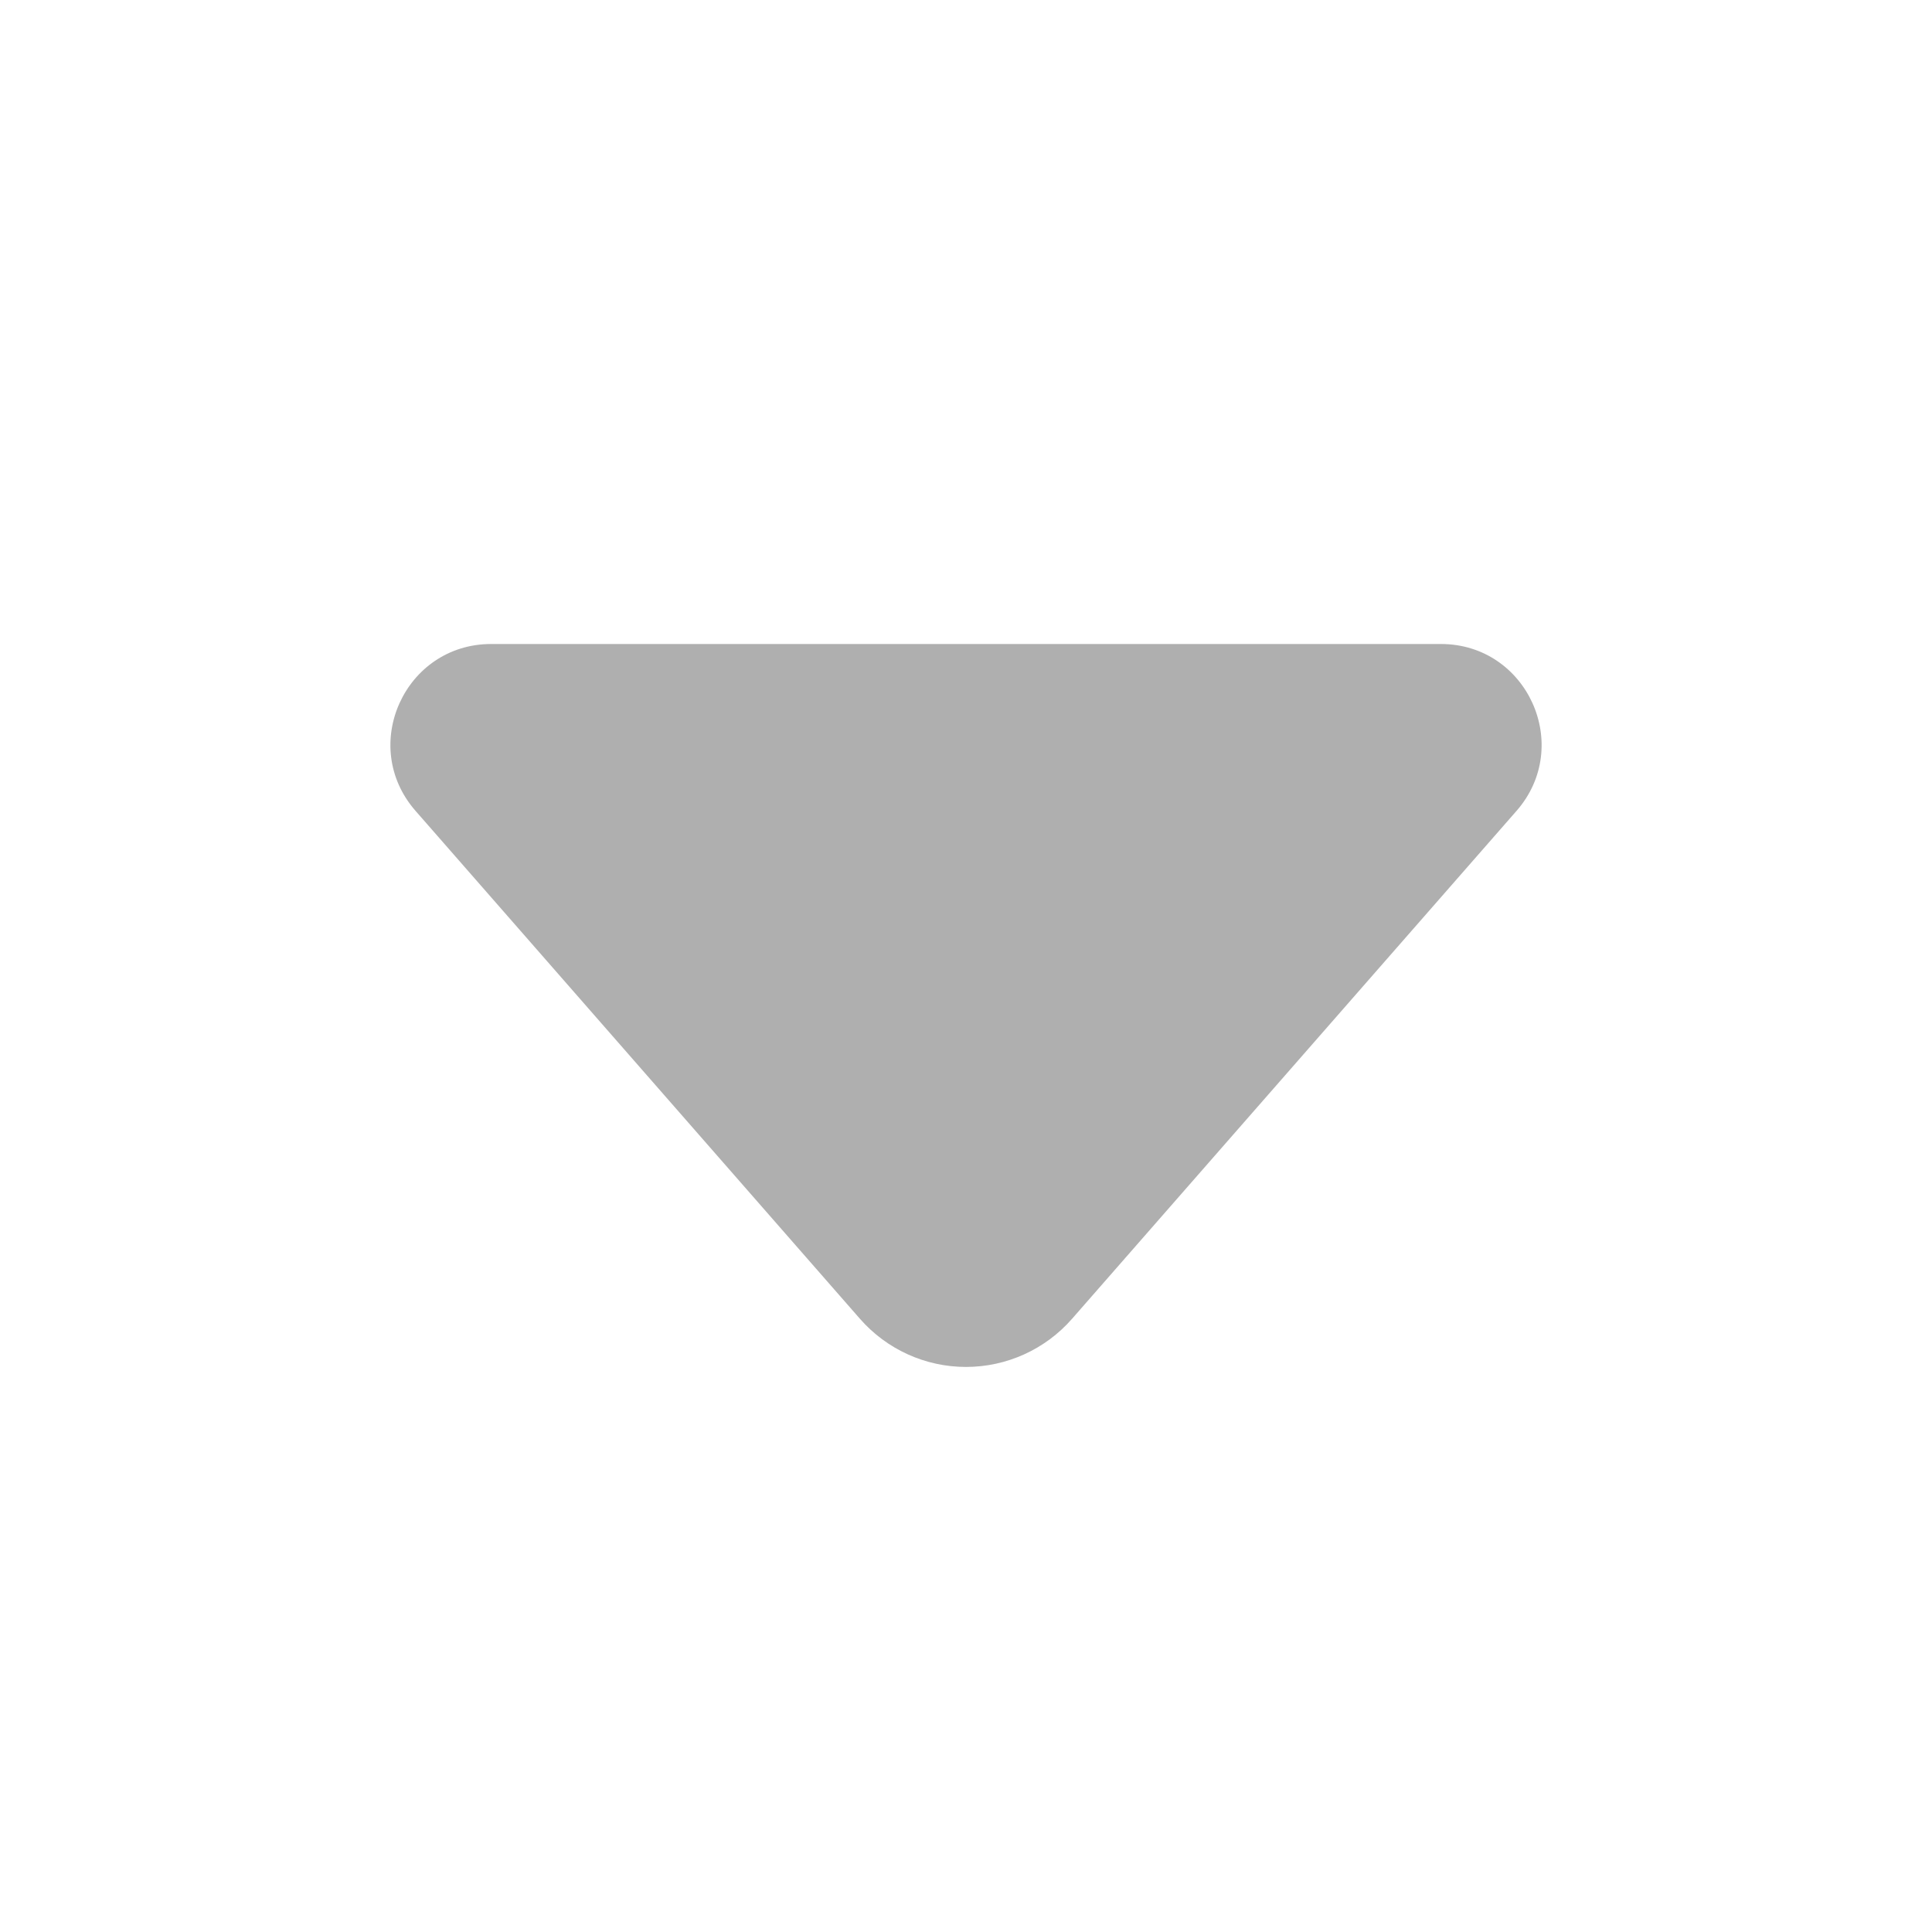
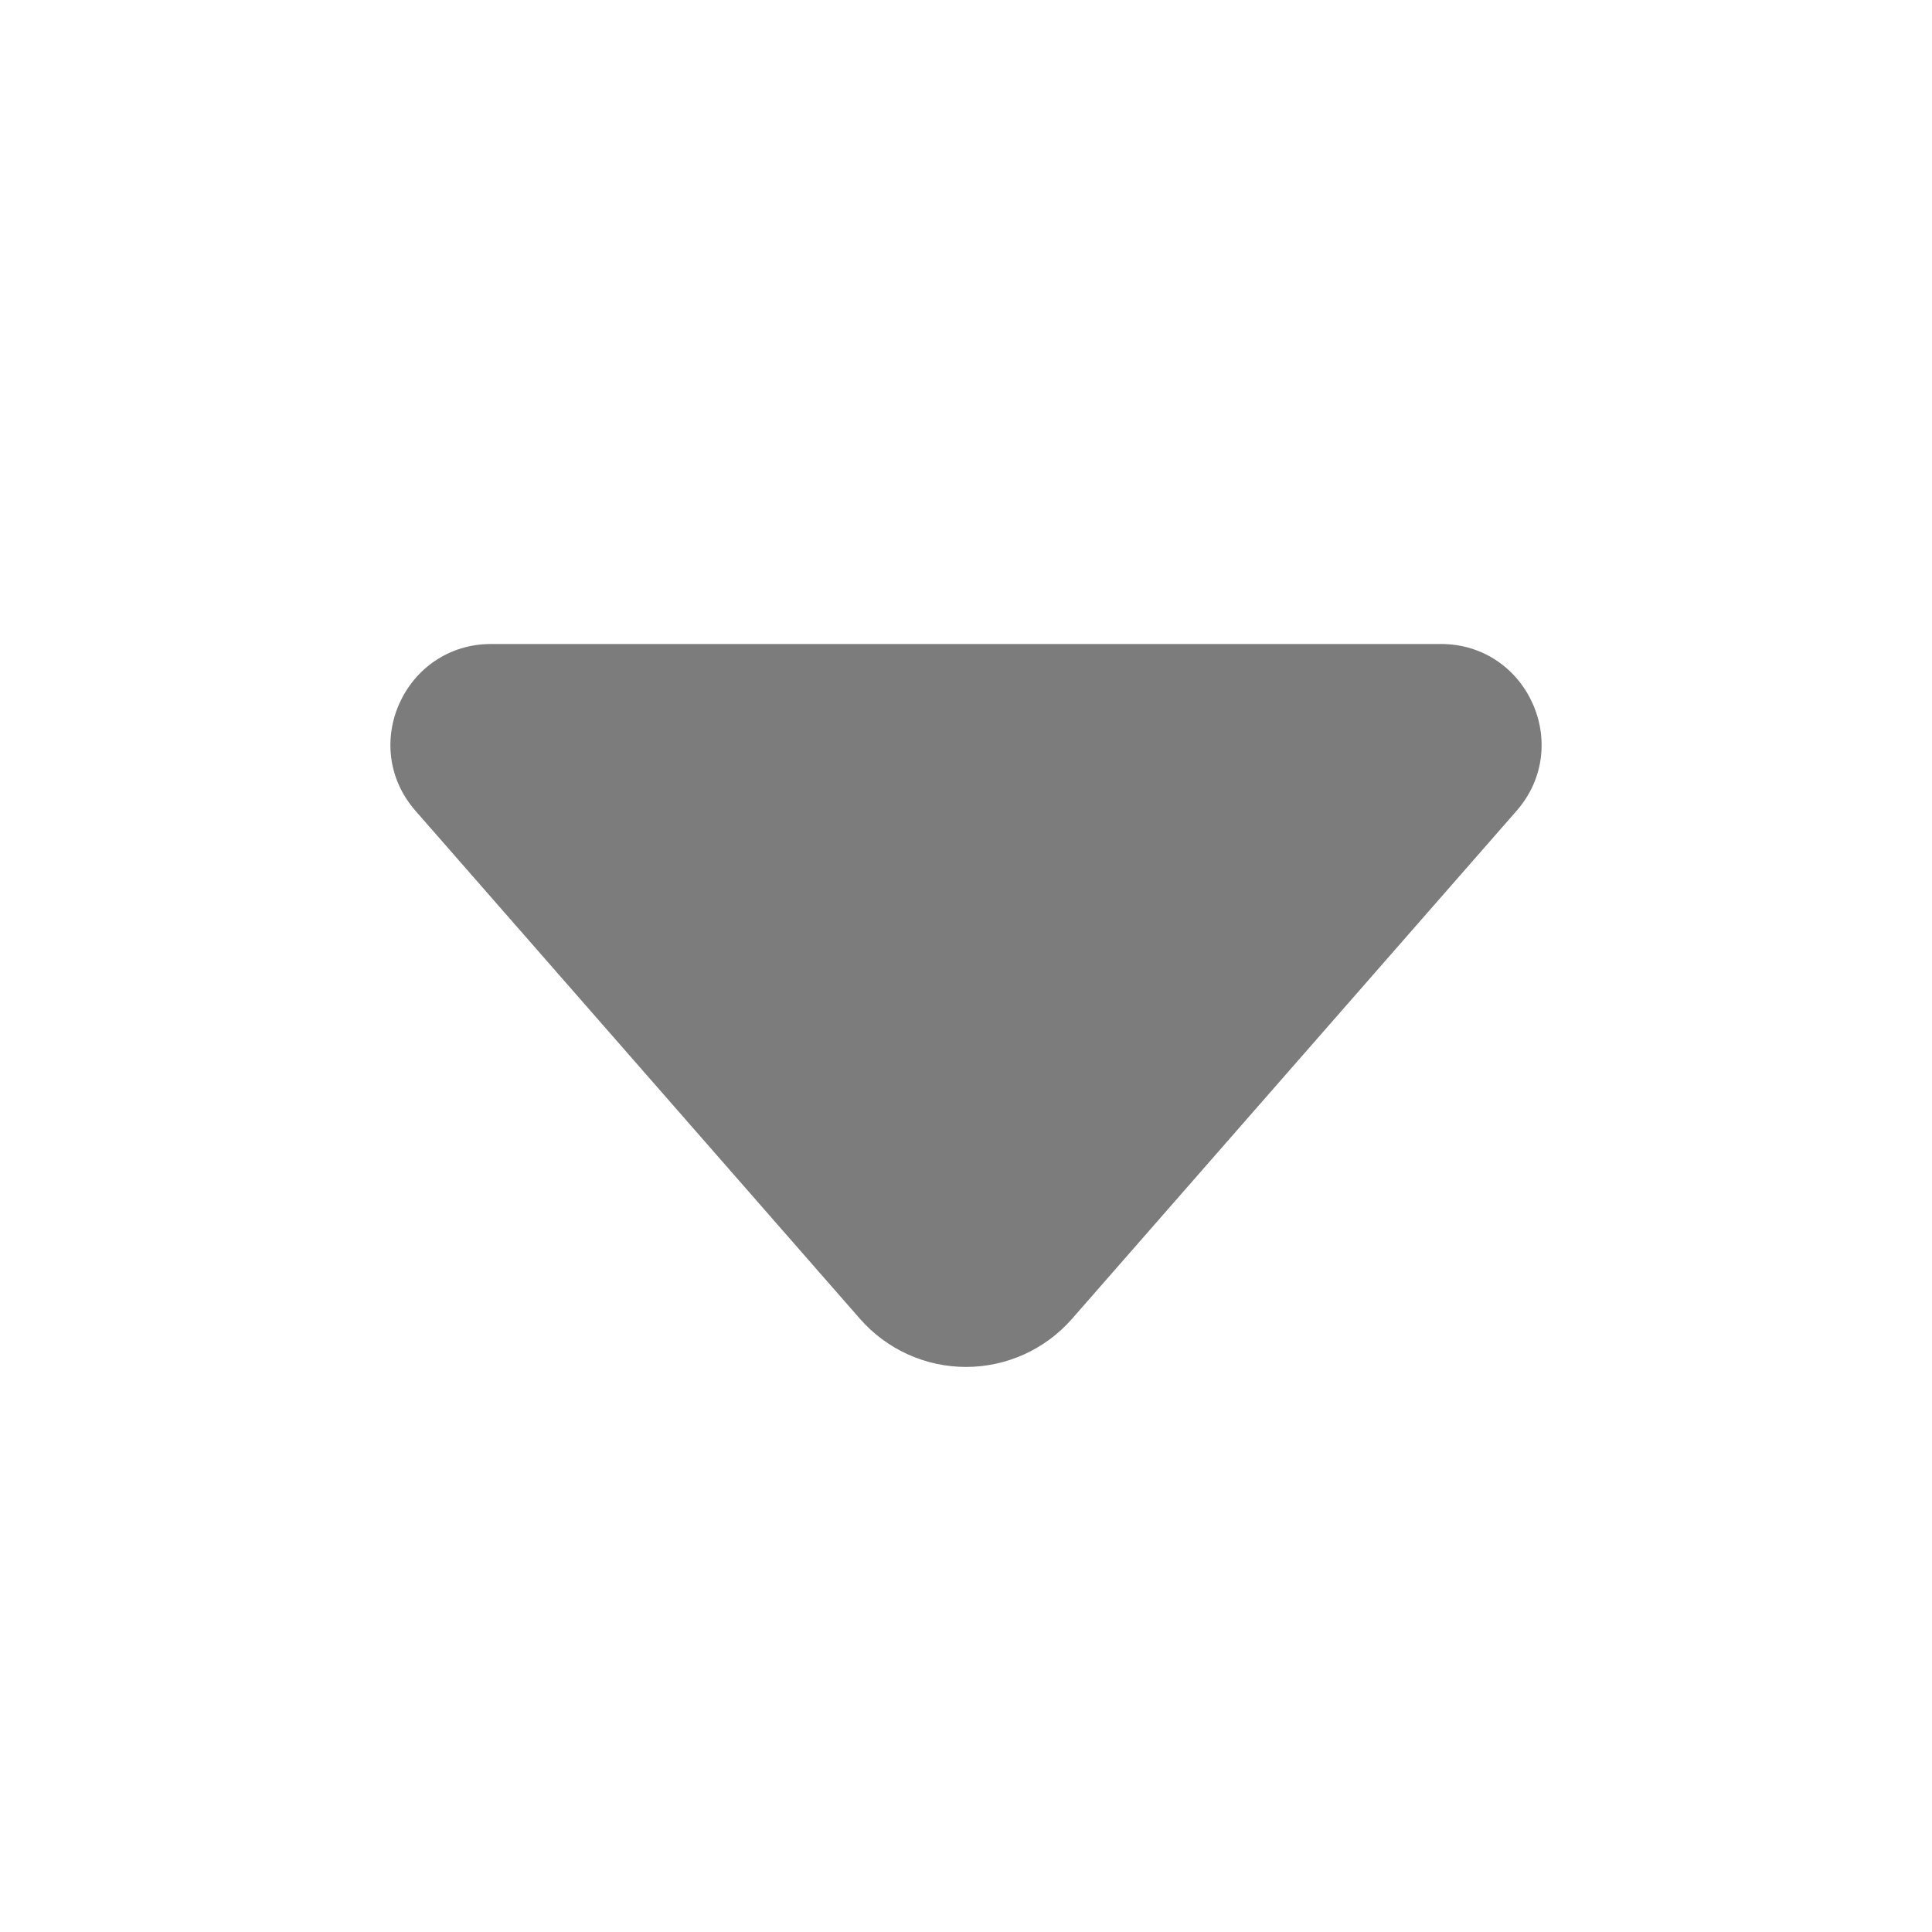
<svg xmlns="http://www.w3.org/2000/svg" width="32" height="32" viewBox="0 0 24 24">
-   <path fill="#afafaf" d="M6.102 8c-1.074 0-1.648 1.265-.94 2.073l5.521 6.31a1.75 1.75 0 0 0 2.634 0l5.522-6.31c.707-.808.133-2.073-.94-2.073z" />
+   <path fill="#7c7c7c" d="M6.102 8c-1.074 0-1.648 1.265-.94 2.073l5.521 6.31a1.75 1.75 0 0 0 2.634 0l5.522-6.31c.707-.808.133-2.073-.94-2.073z" />
</svg>
